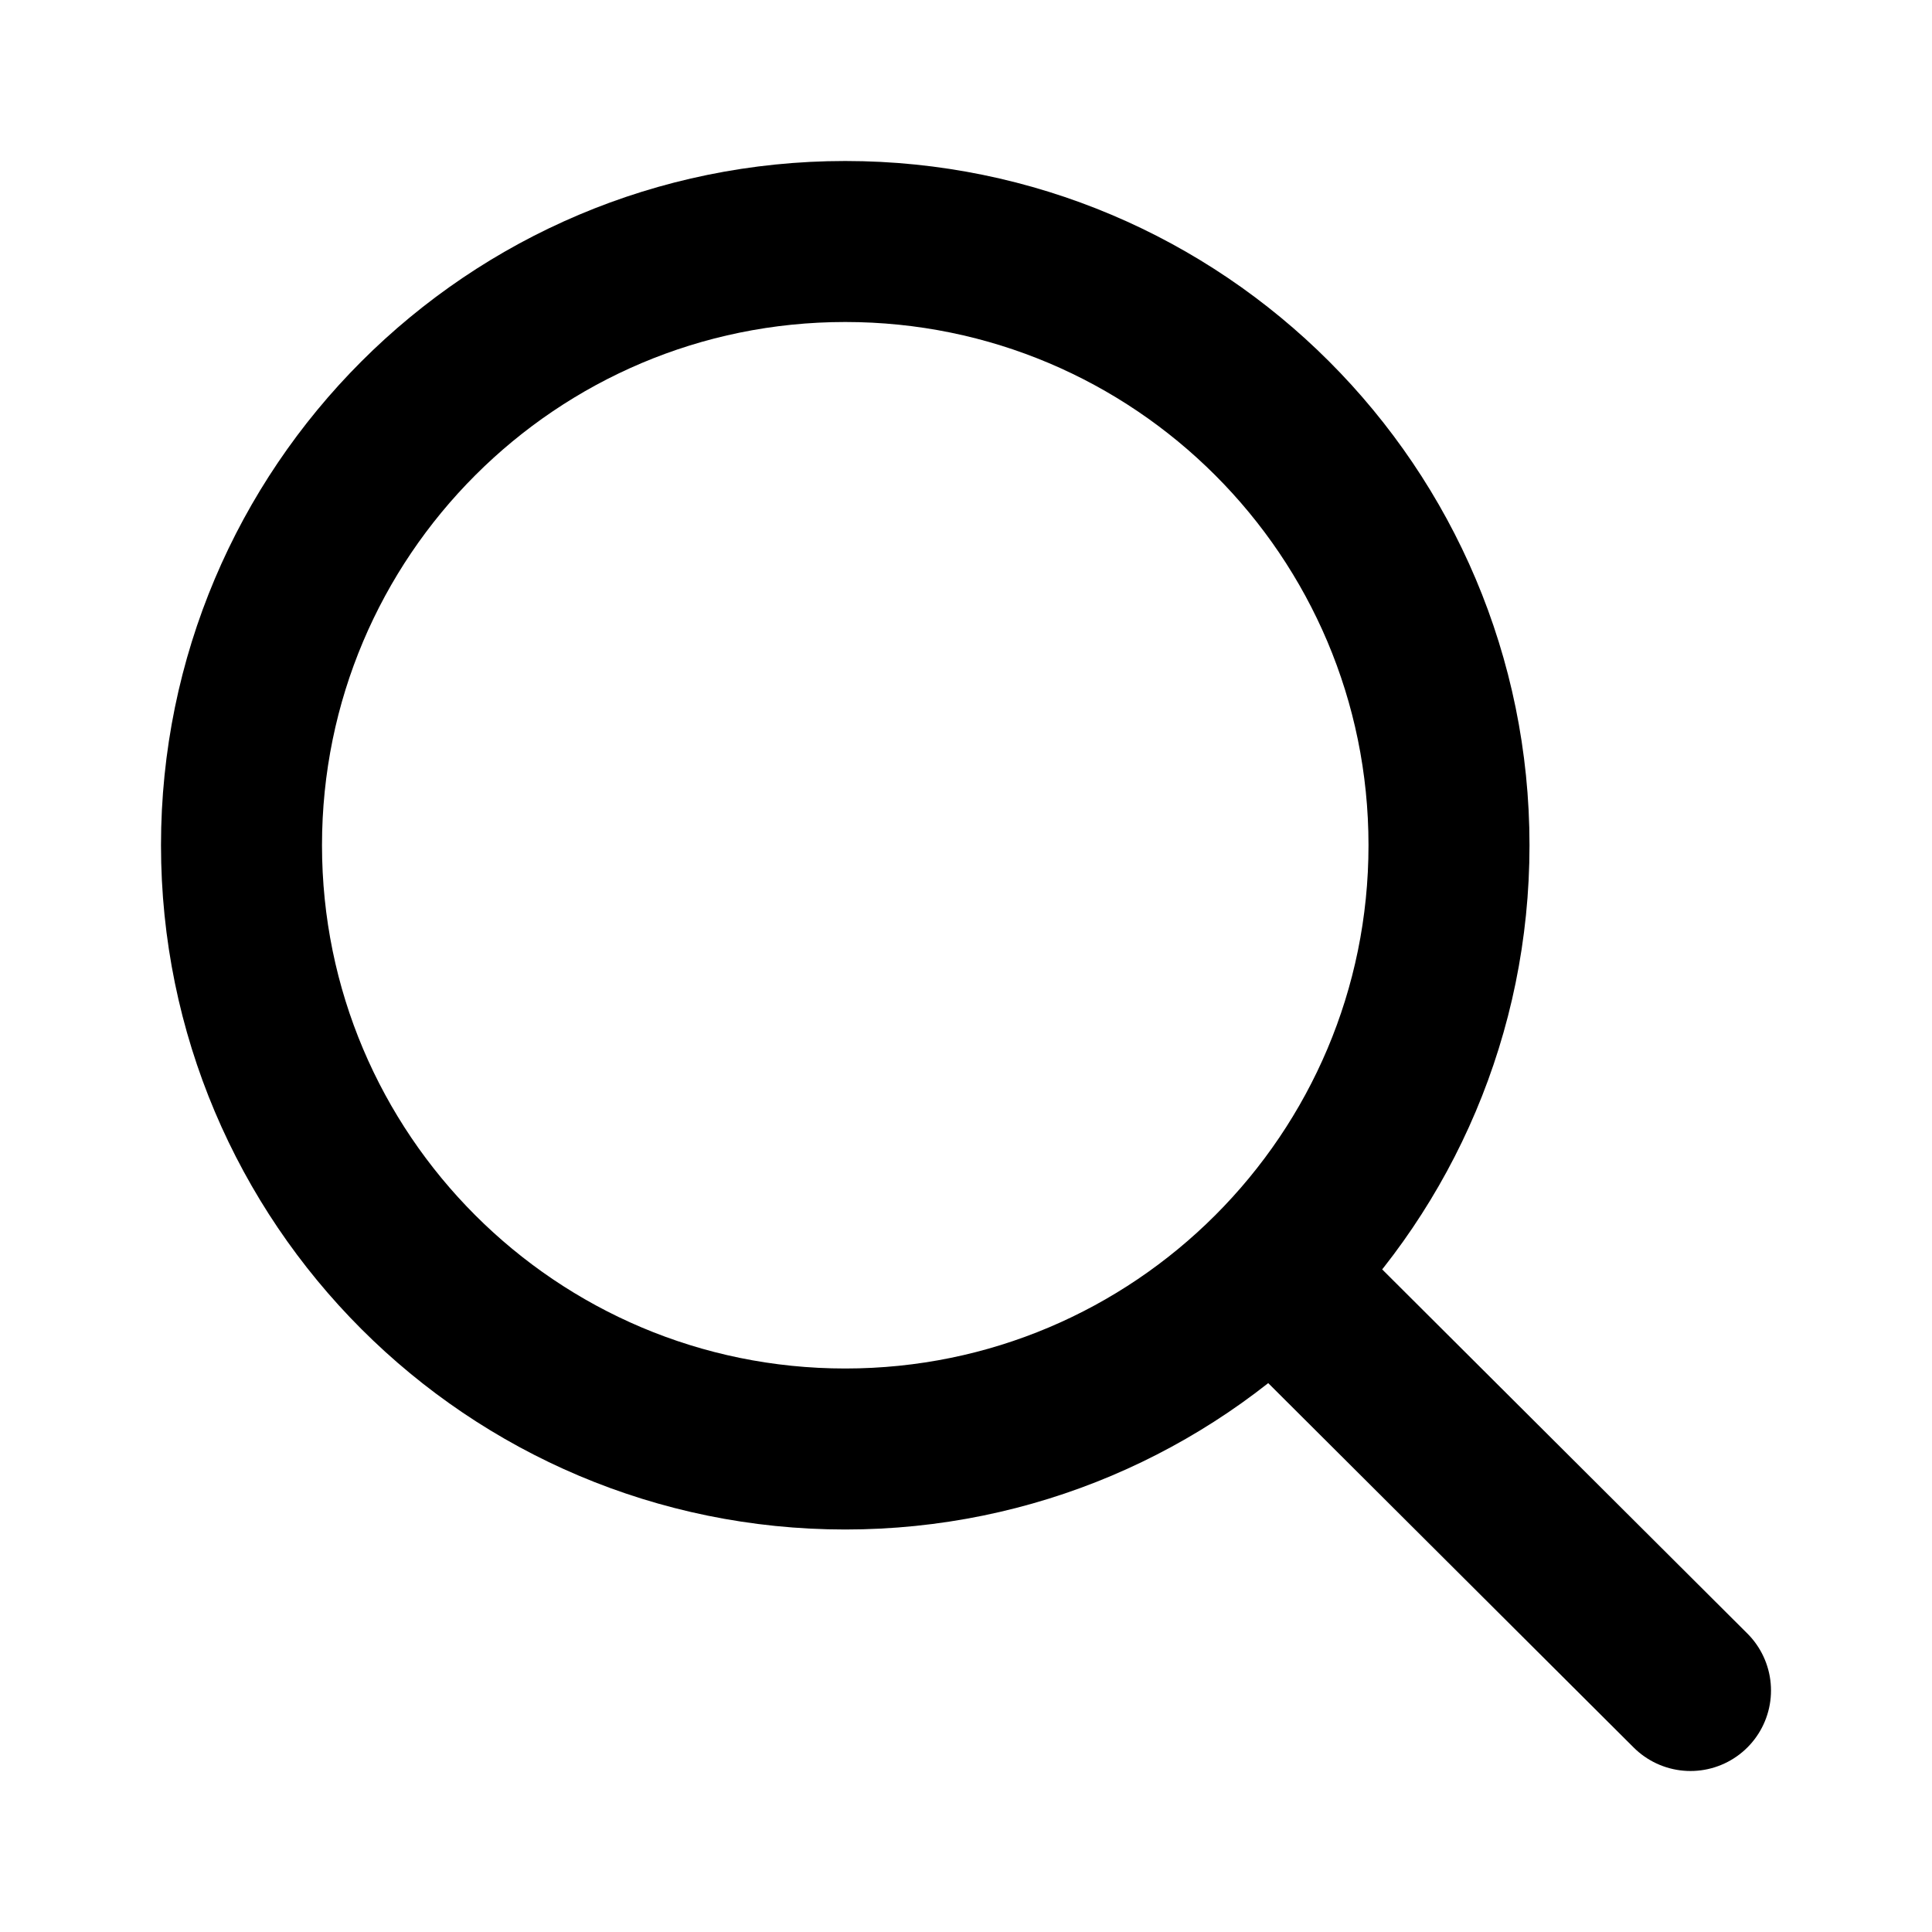
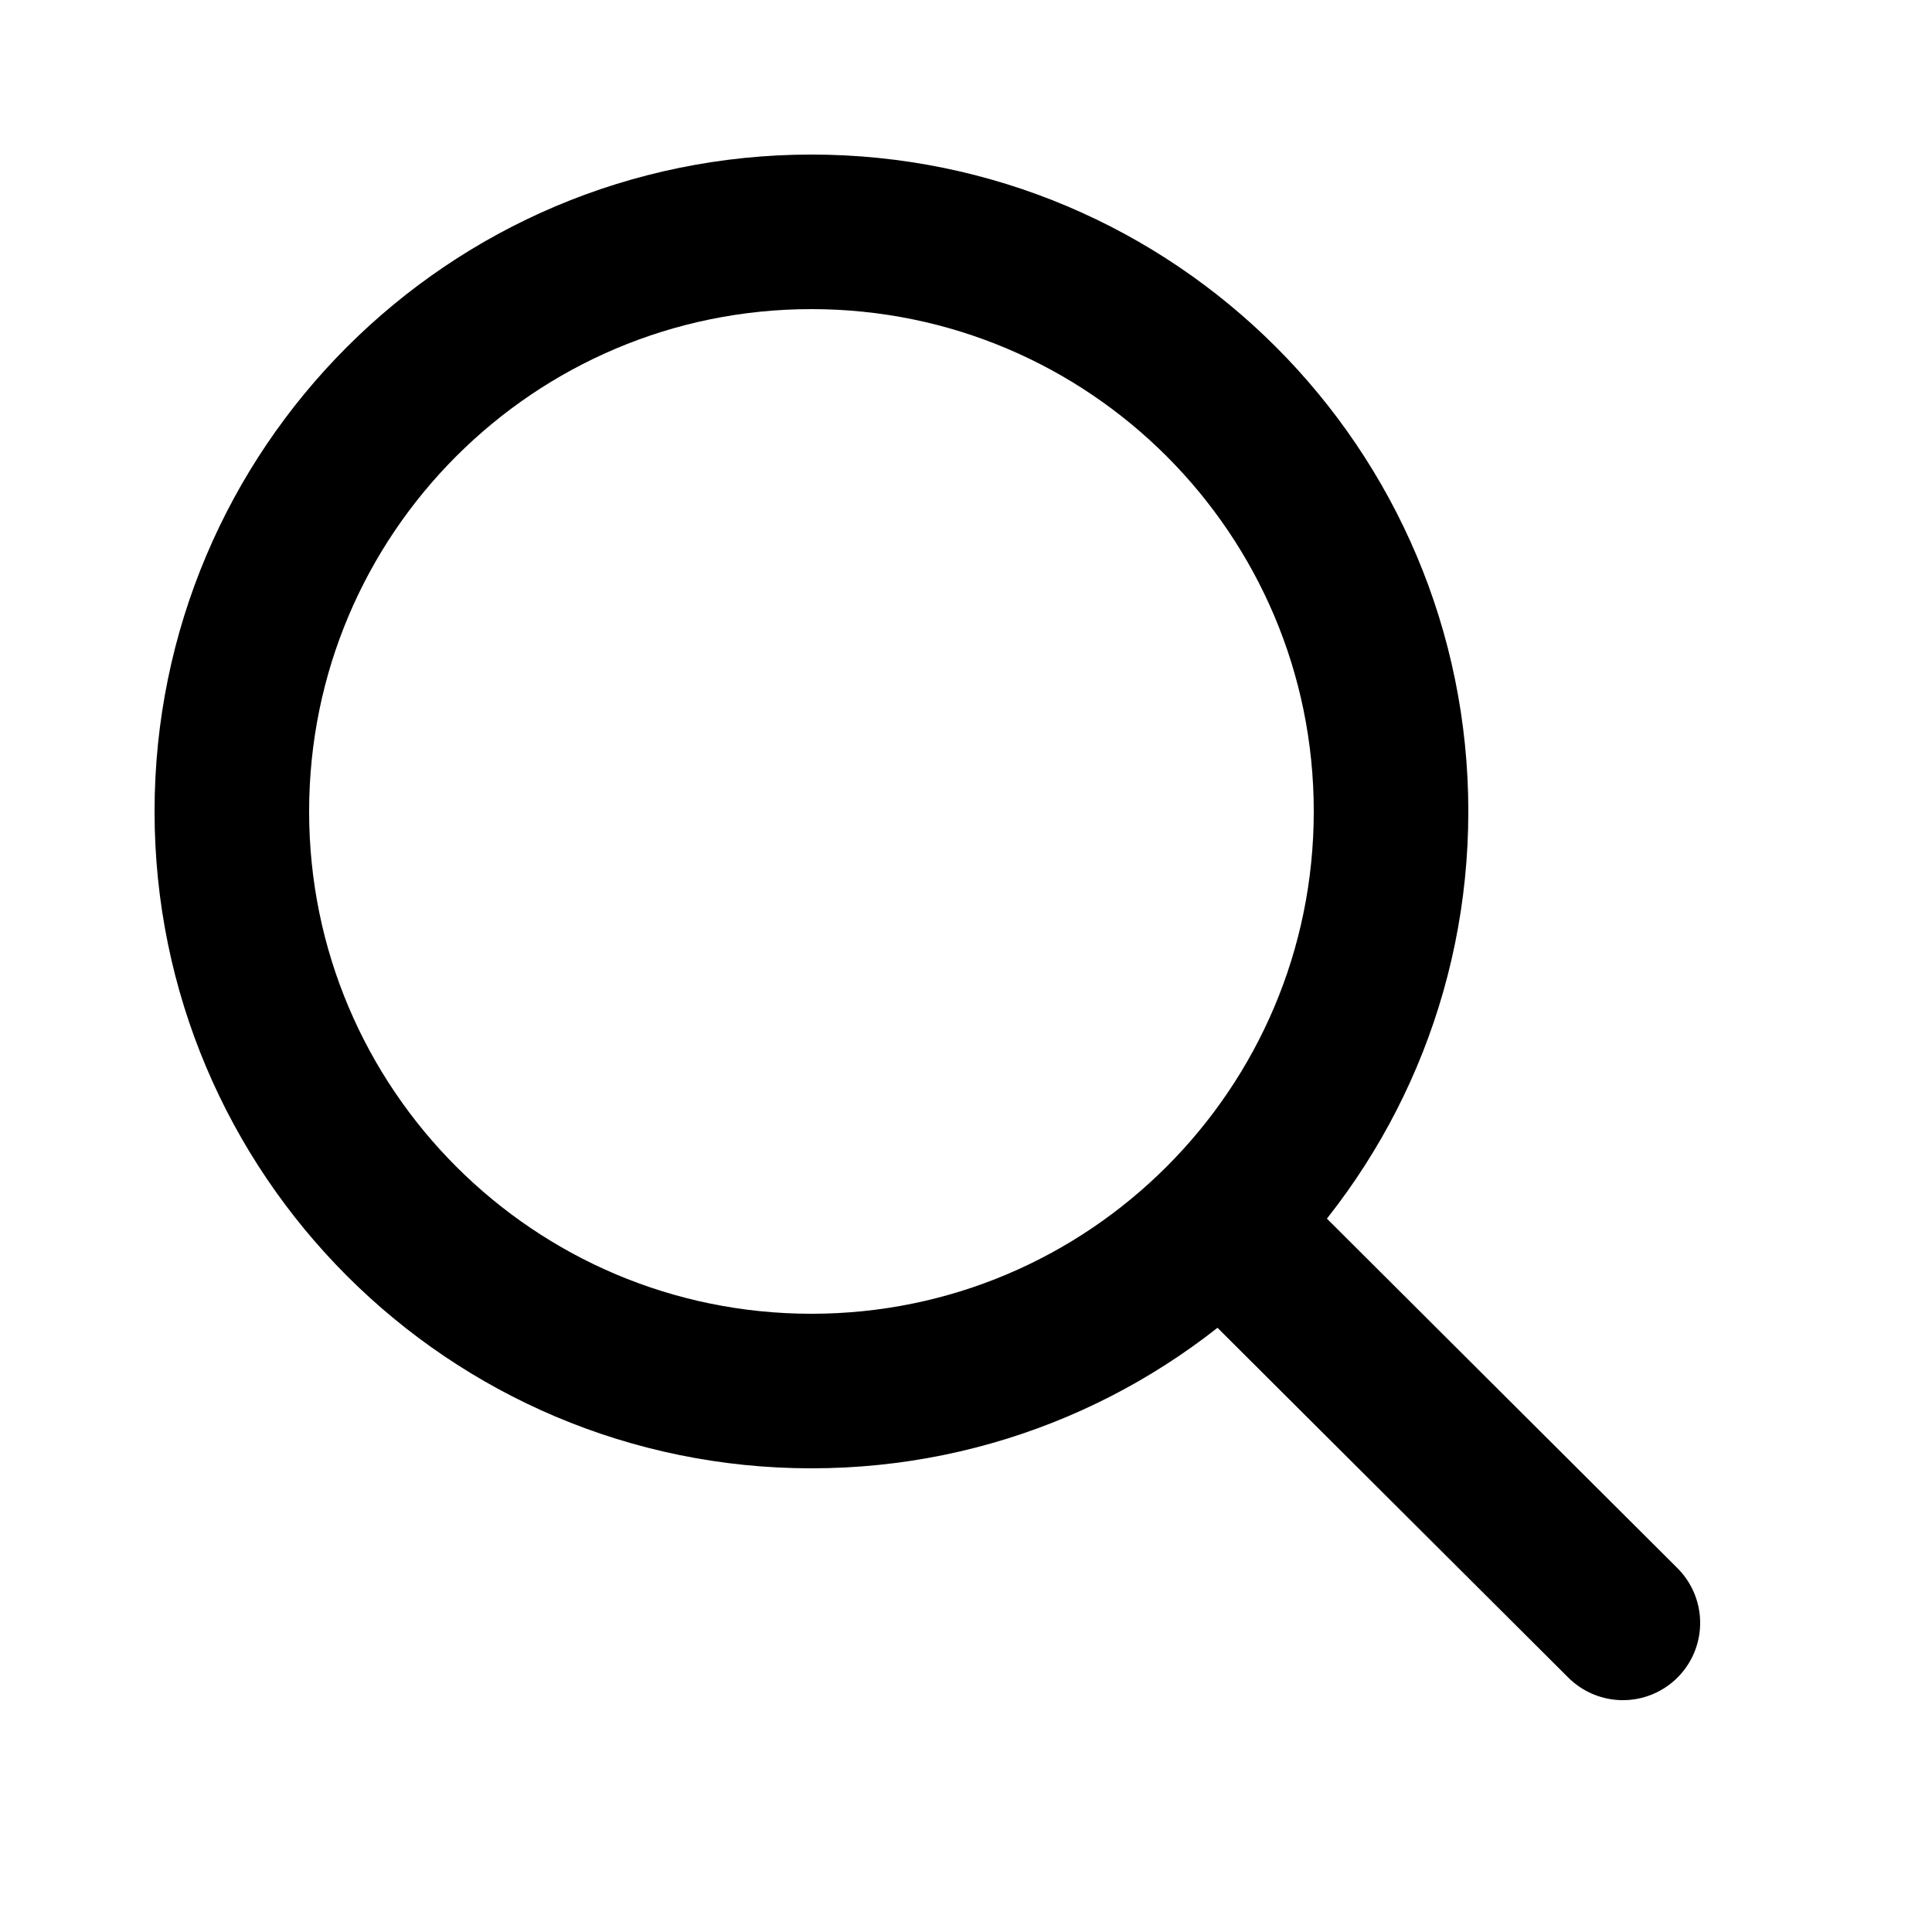
- <svg xmlns="http://www.w3.org/2000/svg" width="800px" height="800px" viewBox="0 0 24 24" fill="none">
-   <path d="M15.796 15.811L21 21M18 10.5C18 14.642 14.642 18 10.5 18C6.358 18 3 14.642 3 10.5C3 6.358 6.358 3 10.5 3C14.642 3 18 6.358 18 10.5Z" stroke="#000000" stroke-width="2" stroke-linecap="round" stroke-linejoin="round" />
+ <svg xmlns="http://www.w3.org/2000/svg" width="25" height="25" viewBox="0 0 25 25" fill="none">
+   <path d="M15.796 15.811L21 21M18 10.5C18 14.642 14.642 18 10.5 18C6.358 18 3 14.642 3 10.5C3 6.358 6.358 3 10.5 3C14.642 3 18 6.358 18 10.5Z" stroke="#000000" stroke-width="2" stroke-linecap="round" stroke-linejoin="round" fill-rule="evenodd" clip-rule="evenodd" />
</svg>
